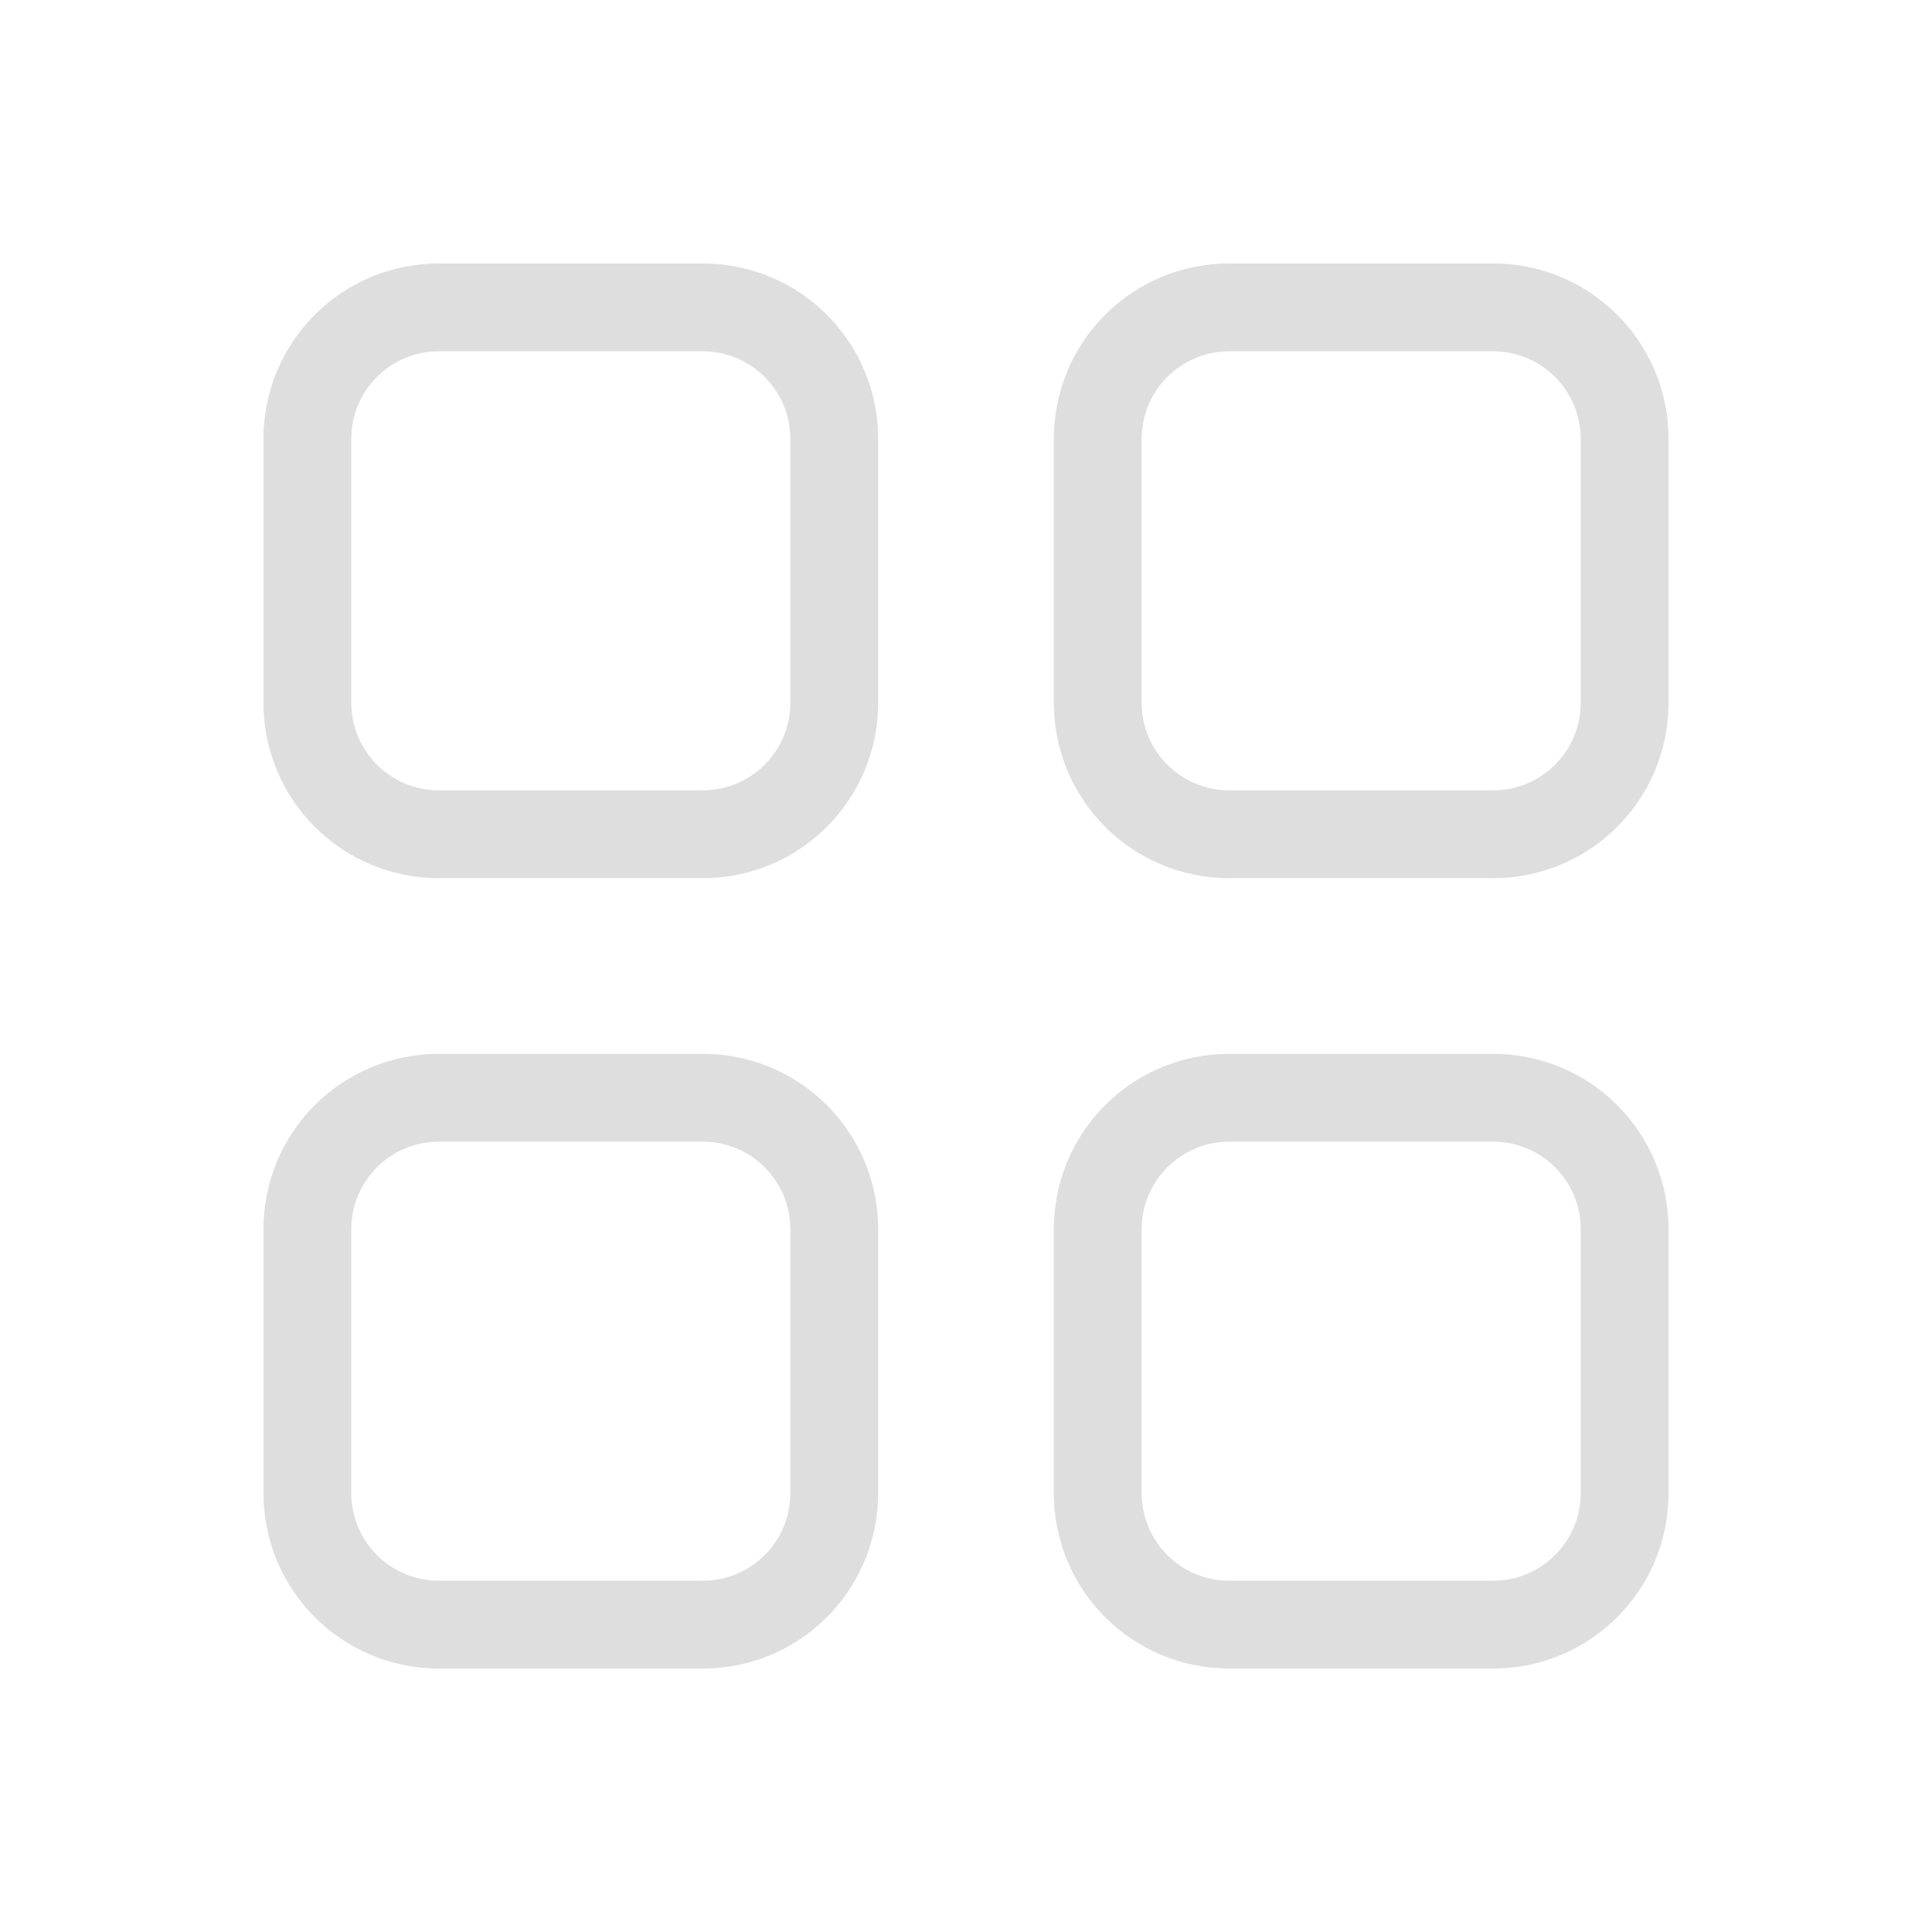
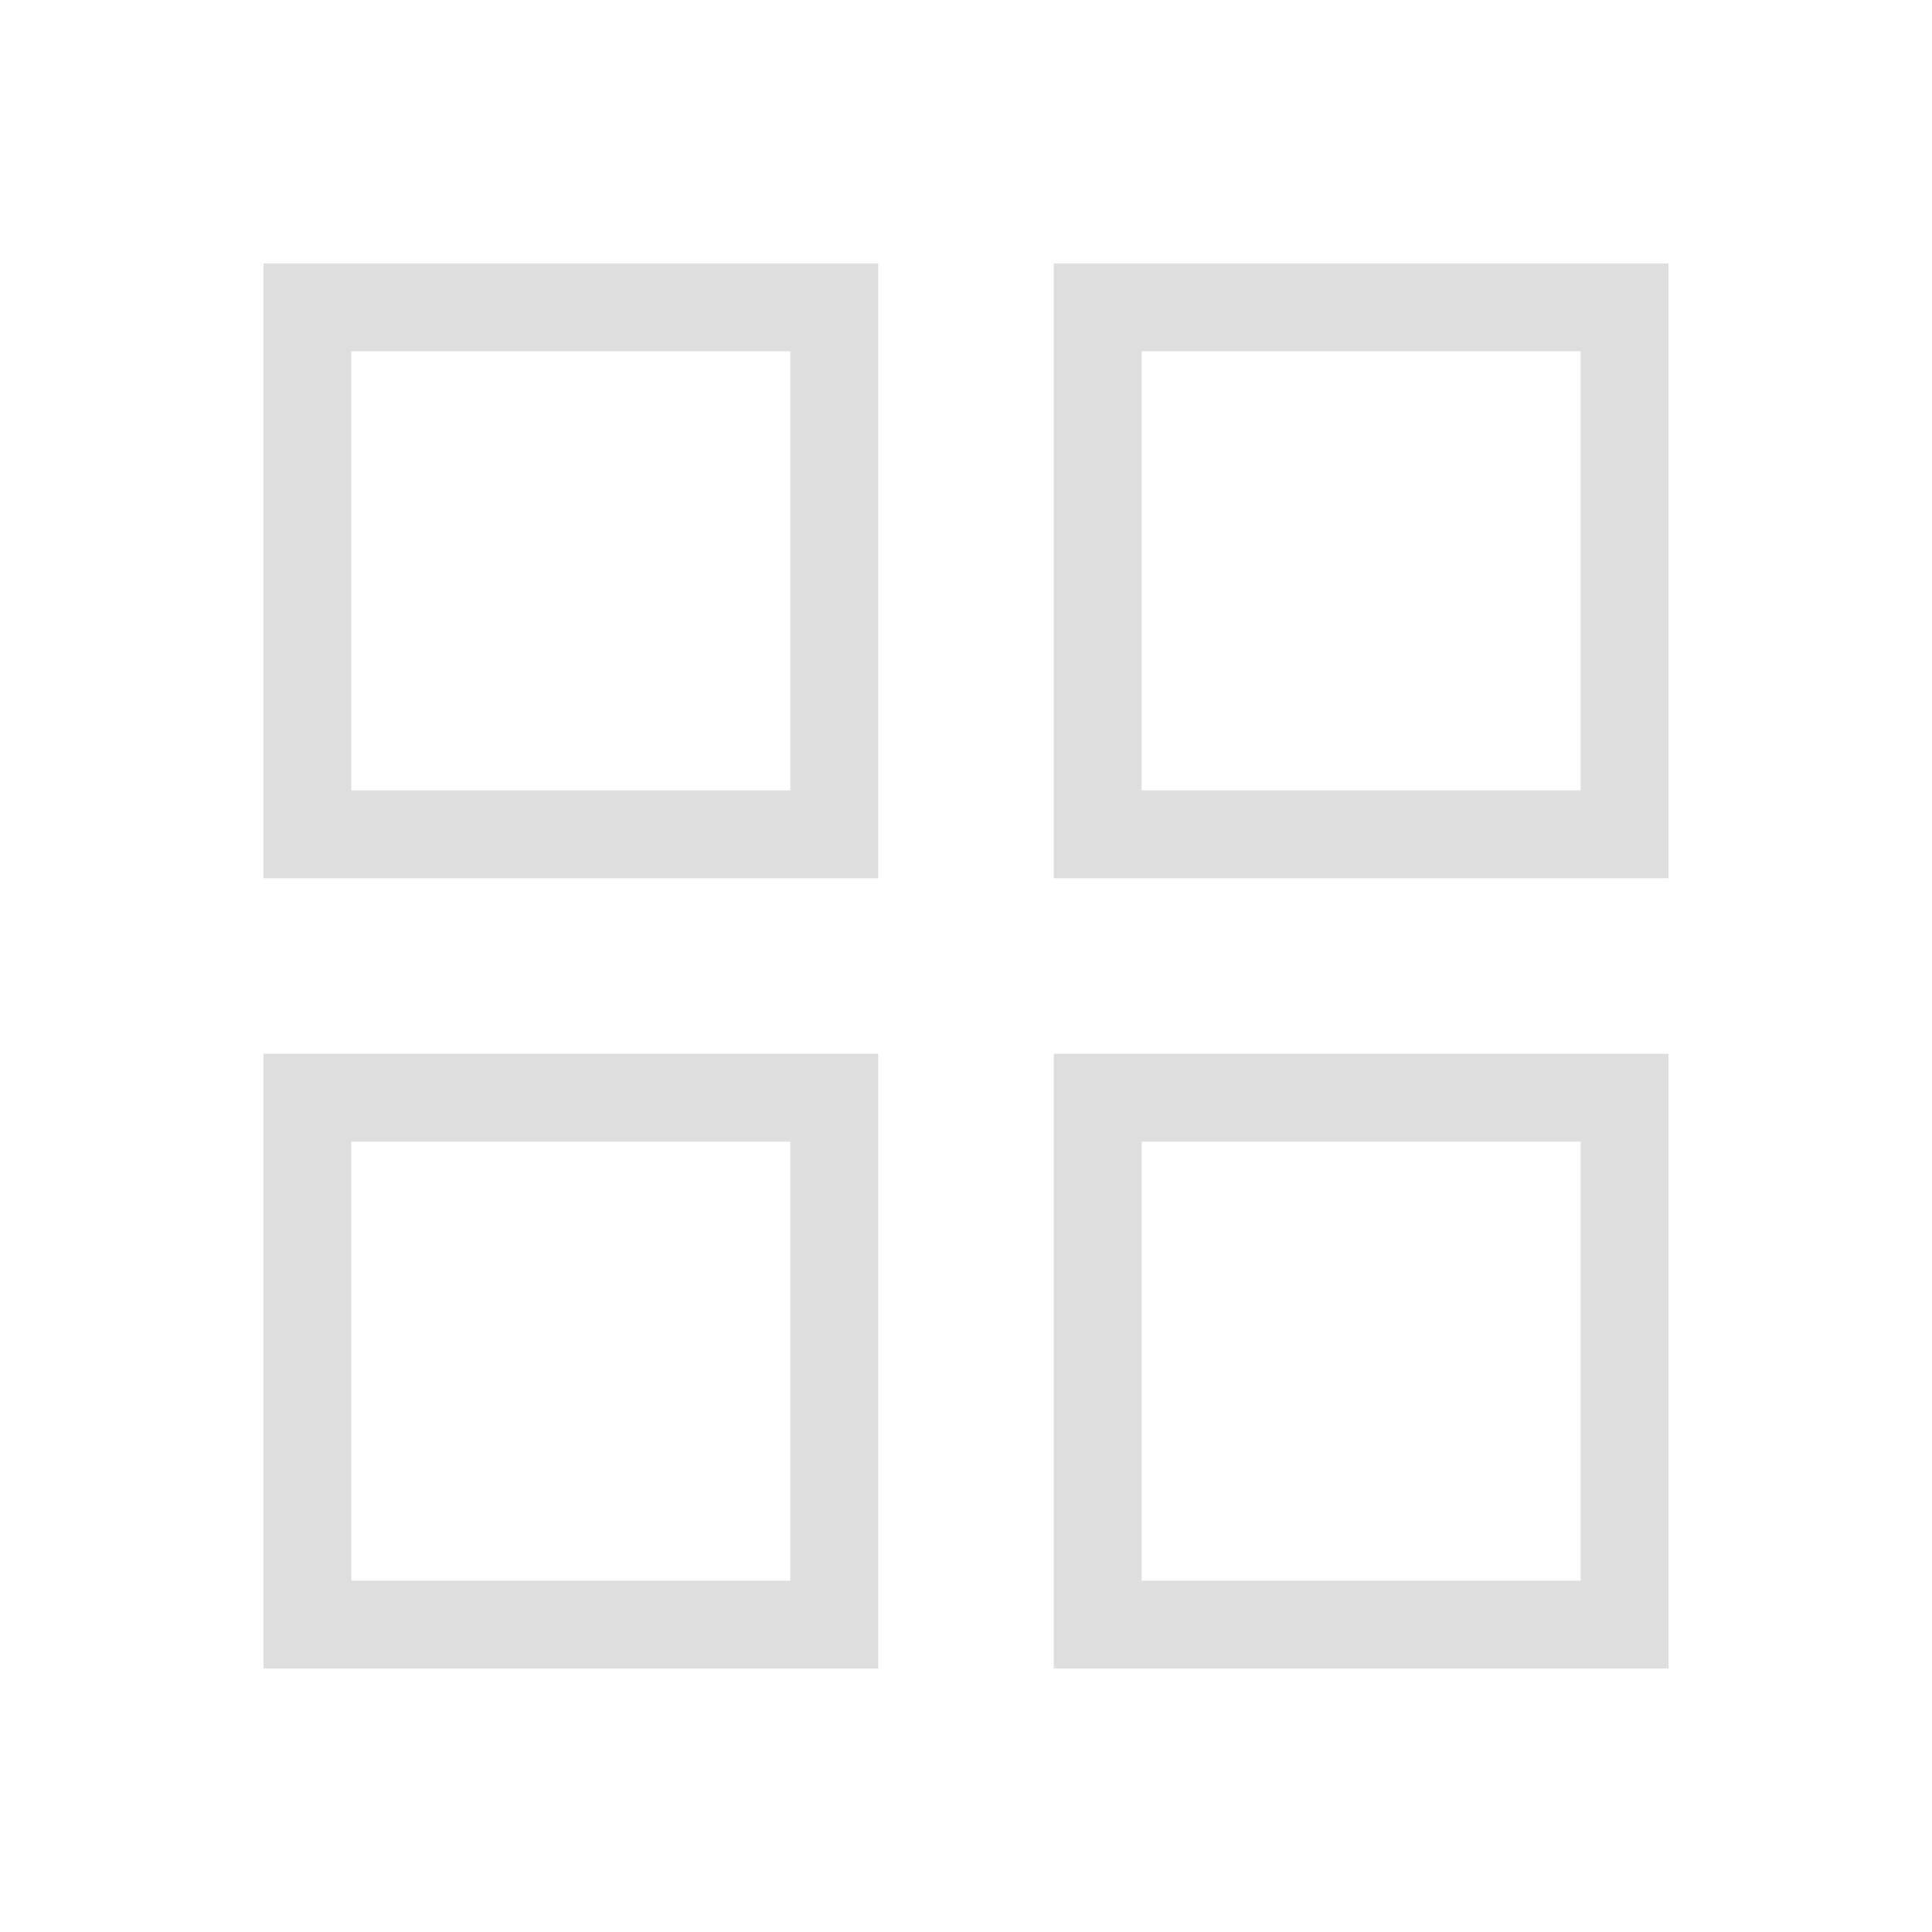
- <svg xmlns="http://www.w3.org/2000/svg" width="22" height="22" version="1.1">
-   <style id="current-color-scheme" type="text/css">.ColorScheme-Text {
+ <svg xmlns="http://www.w3.org/2000/svg" viewBox="0 0 22 22">
+   <defs id="defs3051">
+     <style type="text/css" id="current-color-scheme">
+       .ColorScheme-Text {
        color:#dedede;
-       }</style>
-   <path class="ColorScheme-Text" fill="currentColor" d="m5 3c-1.108 0-2 0.892-2 2v3c0 1.108 0.892 2 2 2h3c1.108 0 2-0.892 2-2v-3c0-1.108-0.892-2-2-2zm9 0c-1.108 0-2 0.892-2 2v3c0 1.108 0.892 2 2 2h3c1.108 0 2-0.892 2-2v-3c0-1.108-0.892-2-2-2zm-9 1h3c0.554 0 1 0.446 1 1v3c0 0.554-0.446 1-1 1h-3c-0.554 0-1-0.446-1-1v-3c0-0.554 0.446-1 1-1zm9 0h3c0.554 0 1 0.446 1 1v3c0 0.554-0.446 1-1 1h-3c-0.554 0-1-0.446-1-1v-3c0-0.554 0.446-1 1-1zm-9 8c-1.108 0-2 0.892-2 2v3c0 1.108 0.892 2 2 2h3c1.108 0 2-0.892 2-2v-3c0-1.108-0.892-2-2-2zm9 0c-1.108 0-2 0.892-2 2v3c0 1.108 0.892 2 2 2h3c1.108 0 2-0.892 2-2v-3c0-1.108-0.892-2-2-2zm-9 1h3c0.554 0 1 0.446 1 1v3c0 0.554-0.446 1-1 1h-3c-0.554 0-1-0.446-1-1v-3c0-0.554 0.446-1 1-1zm9 0h3c0.554 0 1 0.446 1 1v3c0 0.554-0.446 1-1 1h-3c-0.554 0-1-0.446-1-1v-3c0-0.554 0.446-1 1-1z" />
+       }
+       </style>
+   </defs>
+   <path style="fill:currentColor;fill-opacity:1;stroke:none" d="M 3 3 L 3 10 L 10 10 L 10 3 L 3 3 z M 12 3 L 12 10 L 19 10 L 19 3 L 12 3 z M 4 4 L 9 4 L 9 9 L 4 9 L 4 4 z M 13 4 L 18 4 L 18 9 L 13 9 L 13 4 z M 3 12 L 3 19 L 10 19 L 10 12 L 3 12 z M 12 12 L 12 19 L 13 19 L 18 19 L 19 19 L 19 18 L 19 13 L 19 12 L 18 12 L 13 12 L 12 12 z M 4 13 L 9 13 L 9 18 L 4 18 L 4 13 z M 13 13 L 18 13 L 18 18 L 13 18 L 13 13 z " class="ColorScheme-Text" />
</svg>
